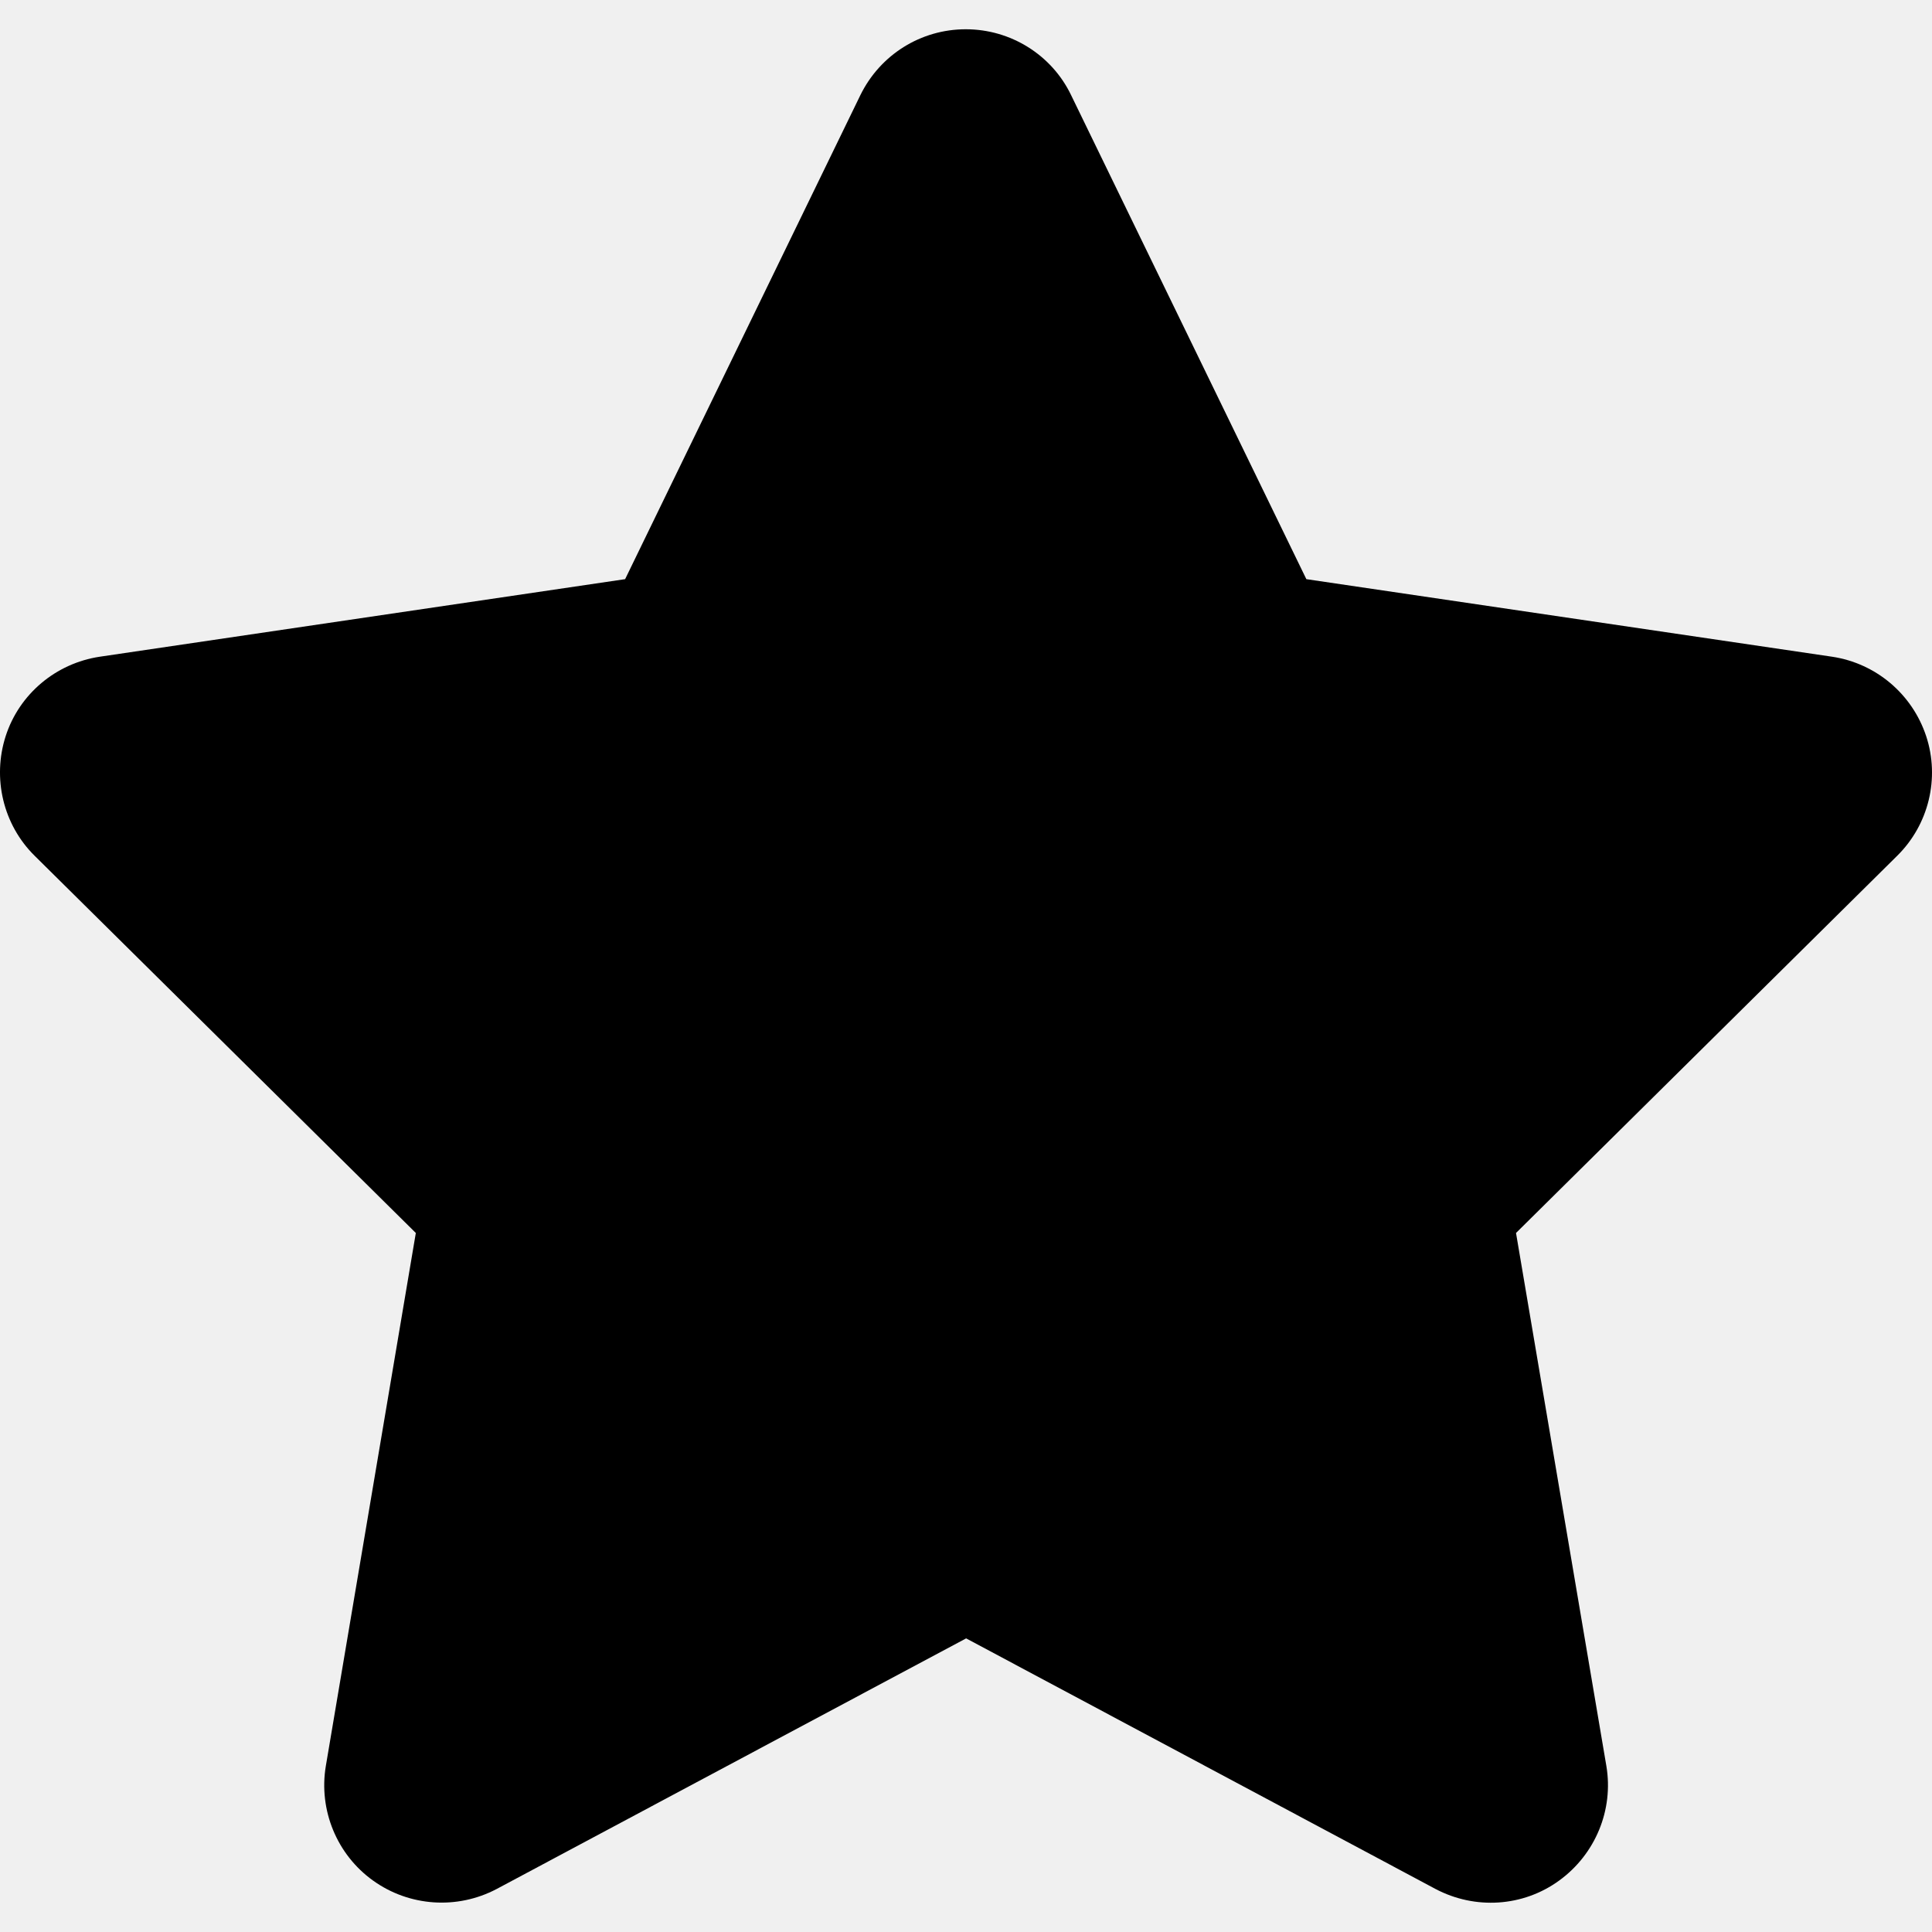
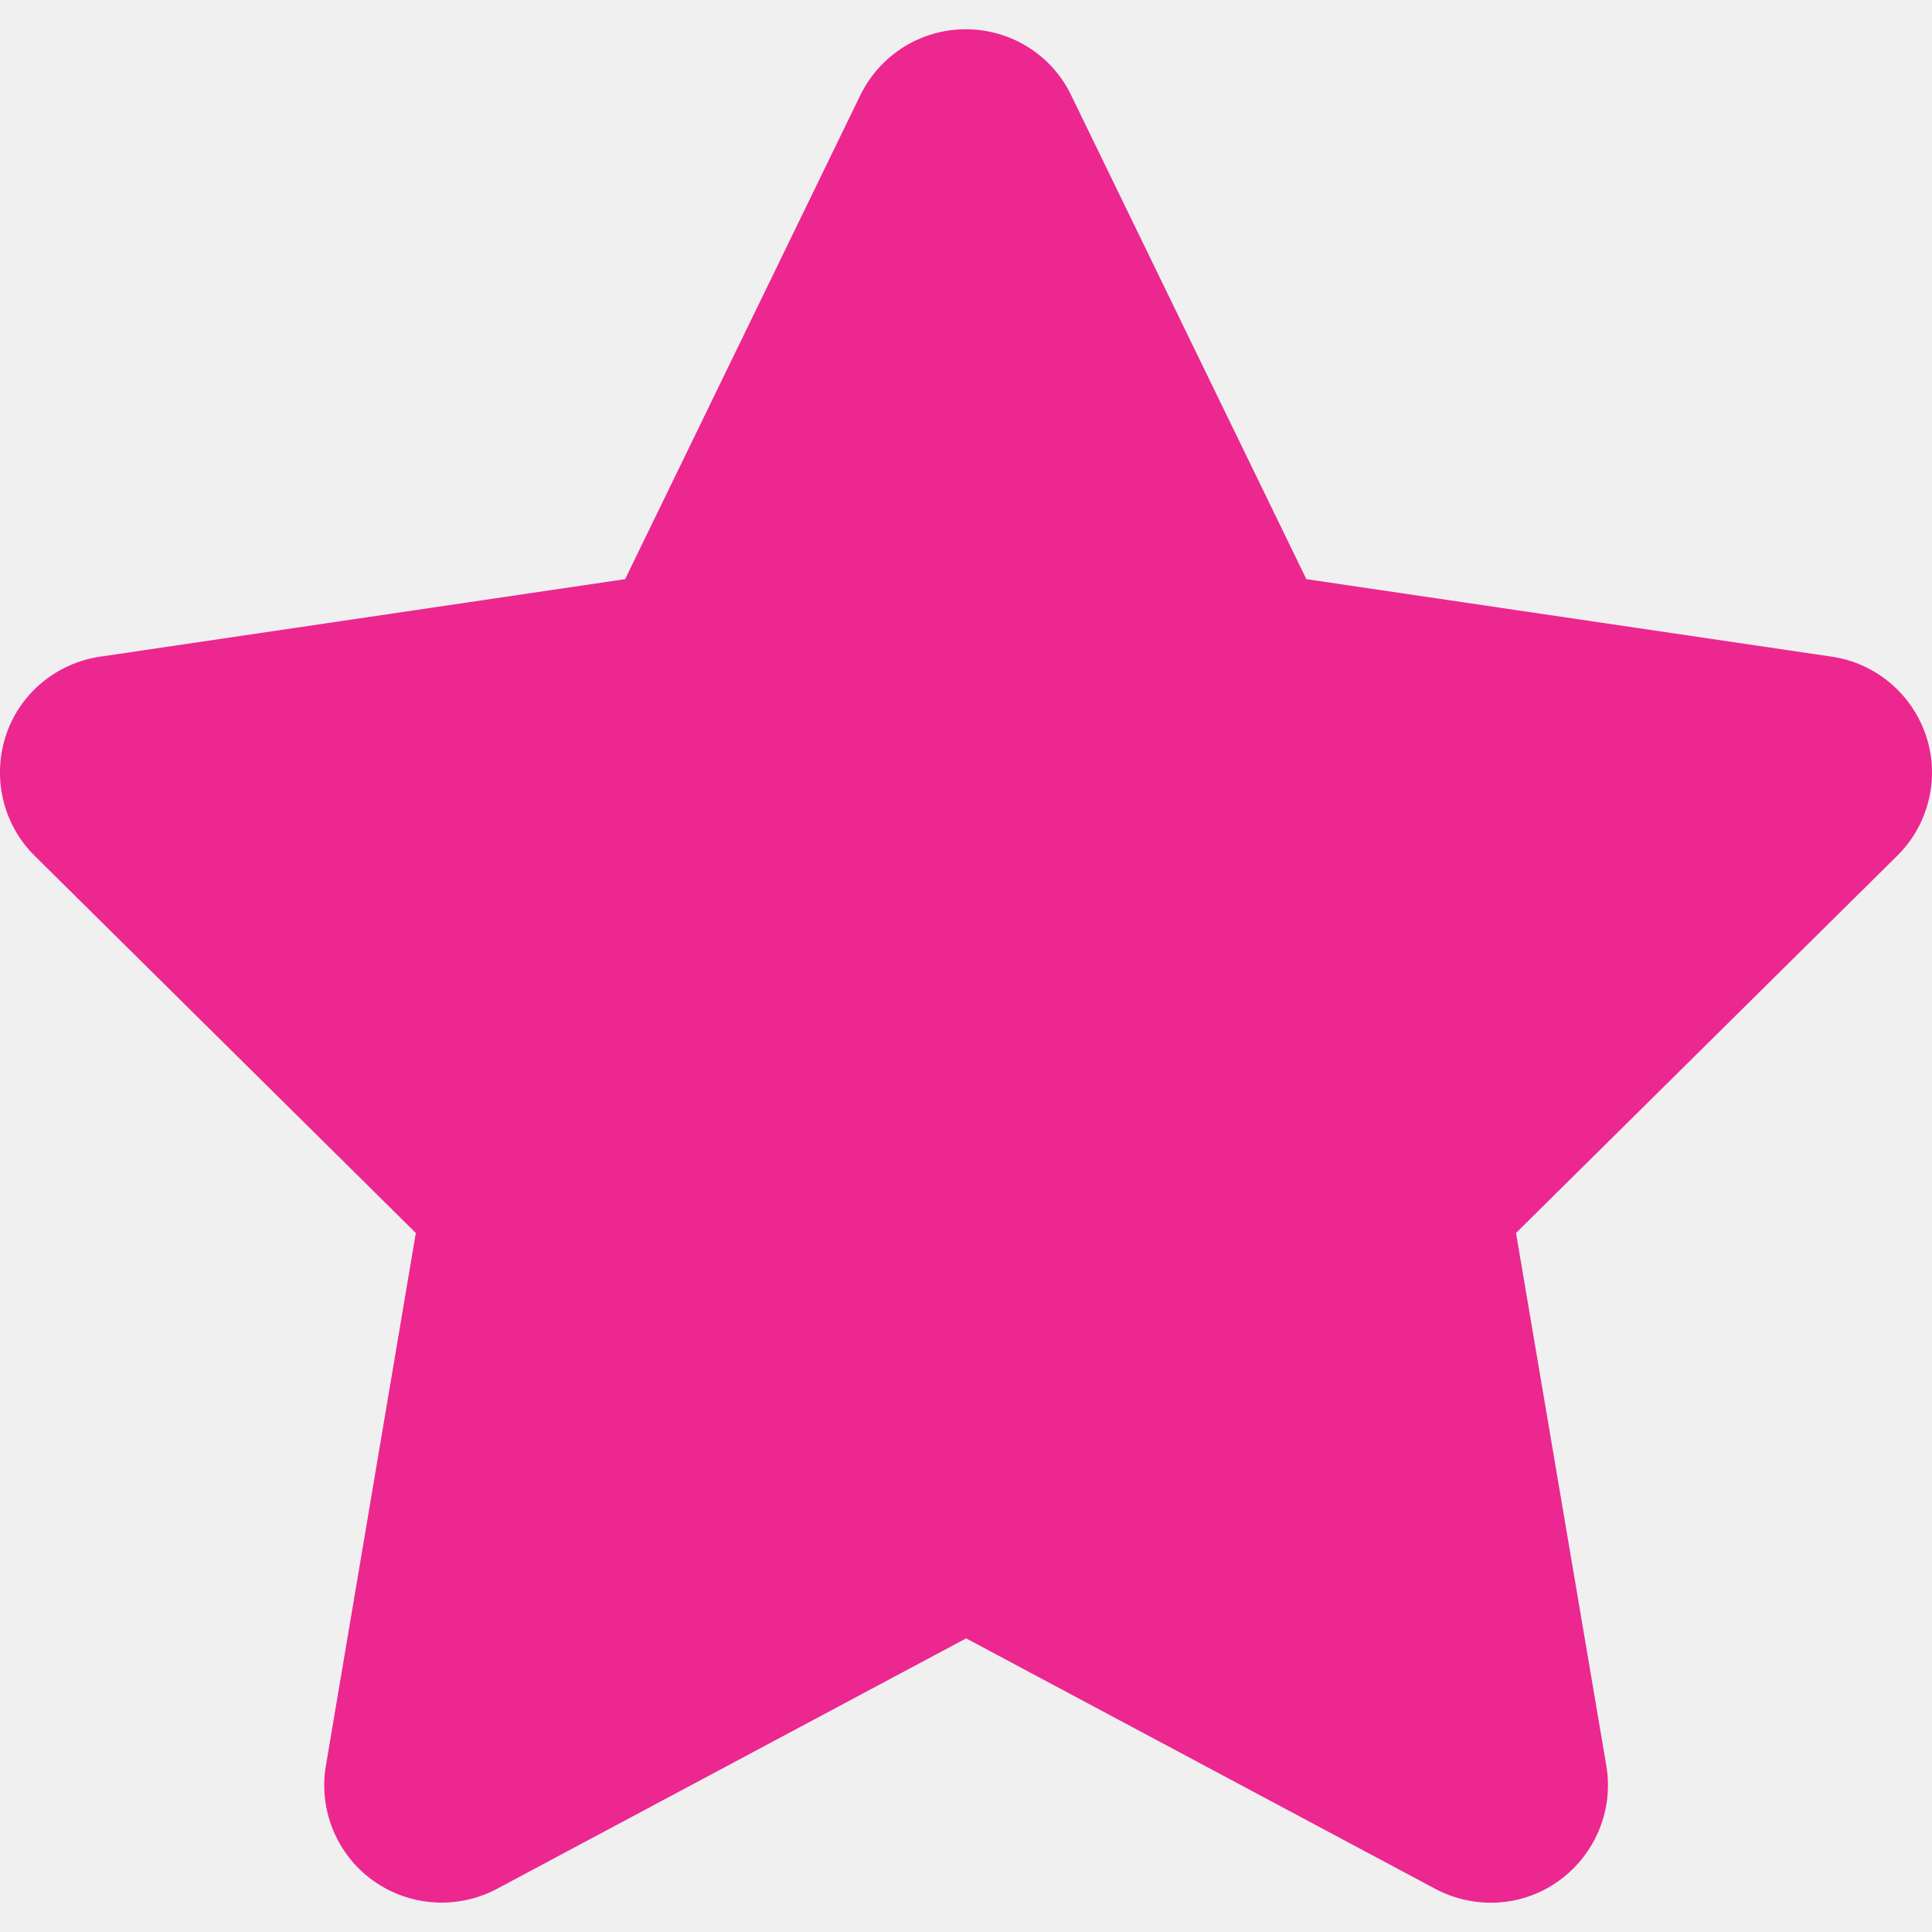
<svg xmlns="http://www.w3.org/2000/svg" width="48" height="48" viewBox="0 0 48 48" fill="none">
  <g clip-path="url(#clip0_2064_132)">
-     <path d="M26.611 2.363C26.13 1.363 25.111 0.727 23.994 0.727C22.875 0.727 21.866 1.363 21.376 2.363L15.531 14.389L2.478 16.316C1.387 16.48 0.478 17.244 0.141 18.289C-0.195 19.334 0.078 20.489 0.86 21.261L10.331 30.633L8.095 43.877C7.913 44.968 8.368 46.077 9.268 46.722C10.168 47.368 11.358 47.449 12.34 46.931L24.003 40.705L35.665 46.931C36.647 47.449 37.837 47.377 38.737 46.722C39.637 46.068 40.092 44.968 39.91 43.877L37.665 30.633L47.136 21.261C47.918 20.489 48.2 19.334 47.855 18.289C47.509 17.244 46.609 16.48 45.518 16.316L32.456 14.389L26.611 2.363Z" fill="currentColor" />
+     <path d="M26.611 2.363C26.13 1.363 25.111 0.727 23.994 0.727C22.875 0.727 21.866 1.363 21.376 2.363L15.531 14.389L2.478 16.316C1.387 16.48 0.478 17.244 0.141 18.289C-0.195 19.334 0.078 20.489 0.86 21.261L10.331 30.633L8.095 43.877C7.913 44.968 8.368 46.077 9.268 46.722C10.168 47.368 11.358 47.449 12.34 46.931L24.003 40.705L35.665 46.931C36.647 47.449 37.837 47.377 38.737 46.722C39.637 46.068 40.092 44.968 39.91 43.877L37.665 30.633L47.136 21.261C47.918 20.489 48.2 19.334 47.855 18.289C47.509 17.244 46.609 16.48 45.518 16.316L32.456 14.389L26.611 2.363Z" fill="#EC2790" />
  </g>
  <defs>
    <clipPath id="clip0_2064_132">
      <rect width="48" height="48" fill="white" />
    </clipPath>
  </defs>
</svg>
